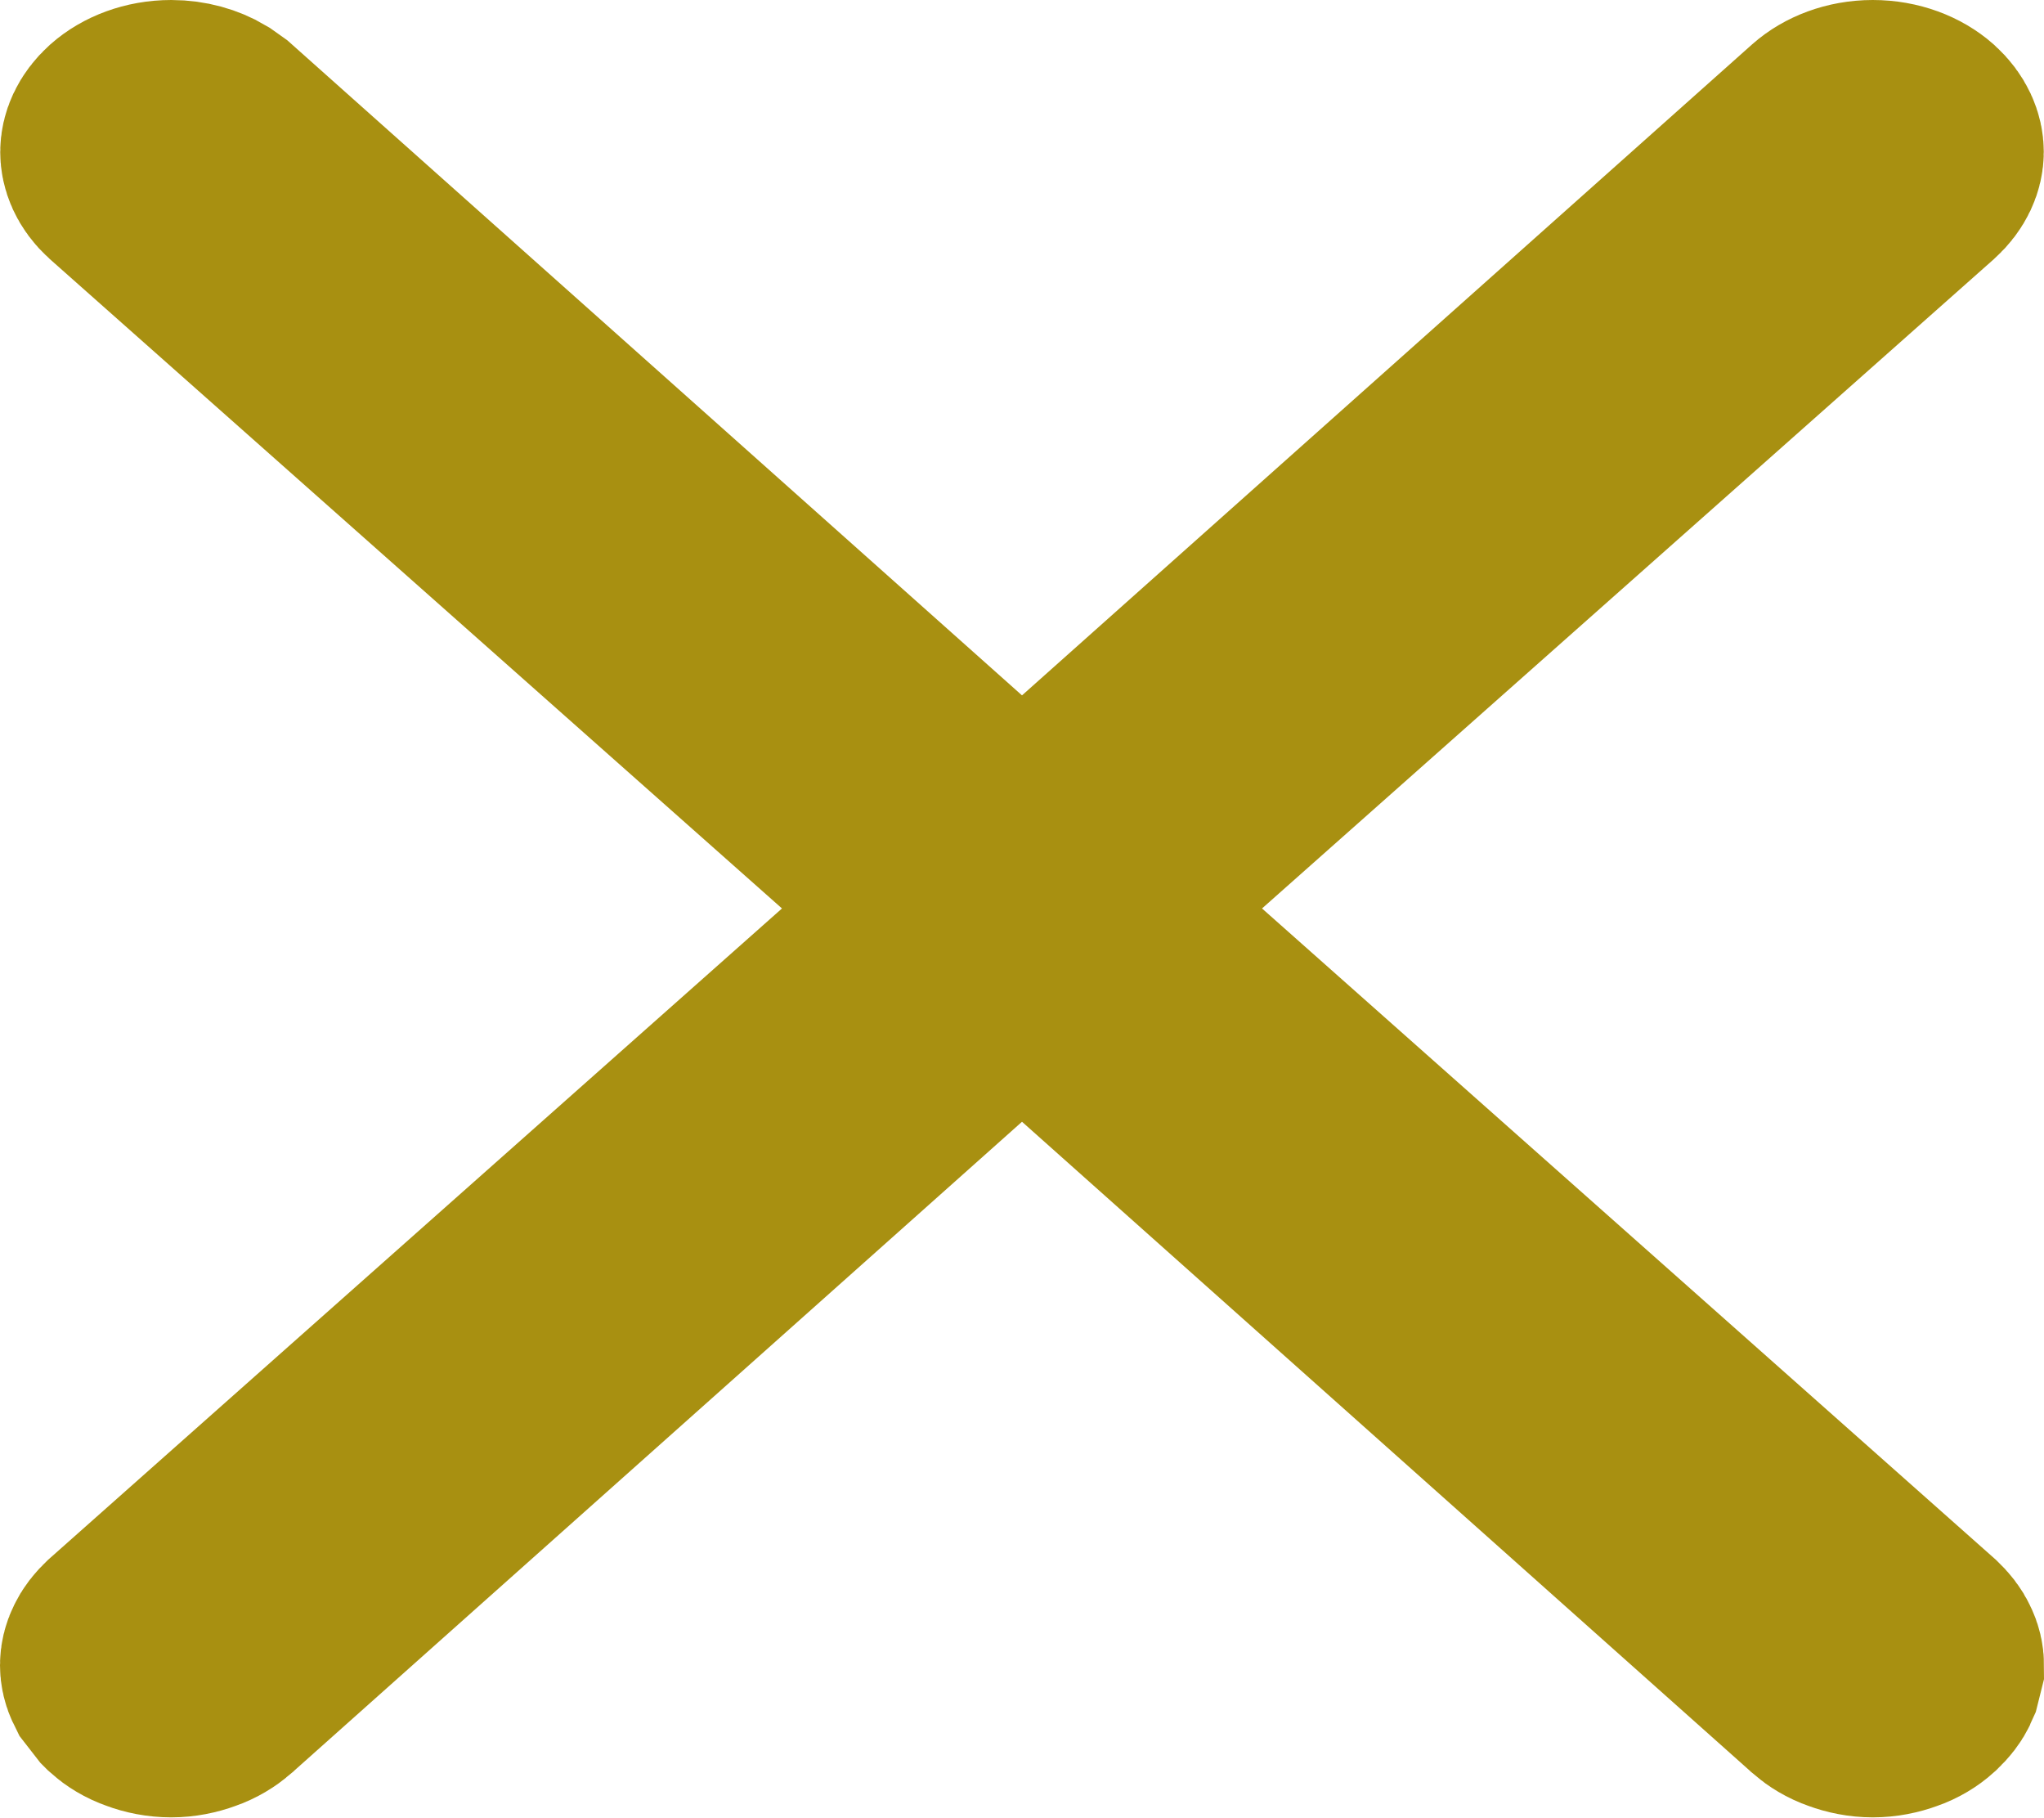
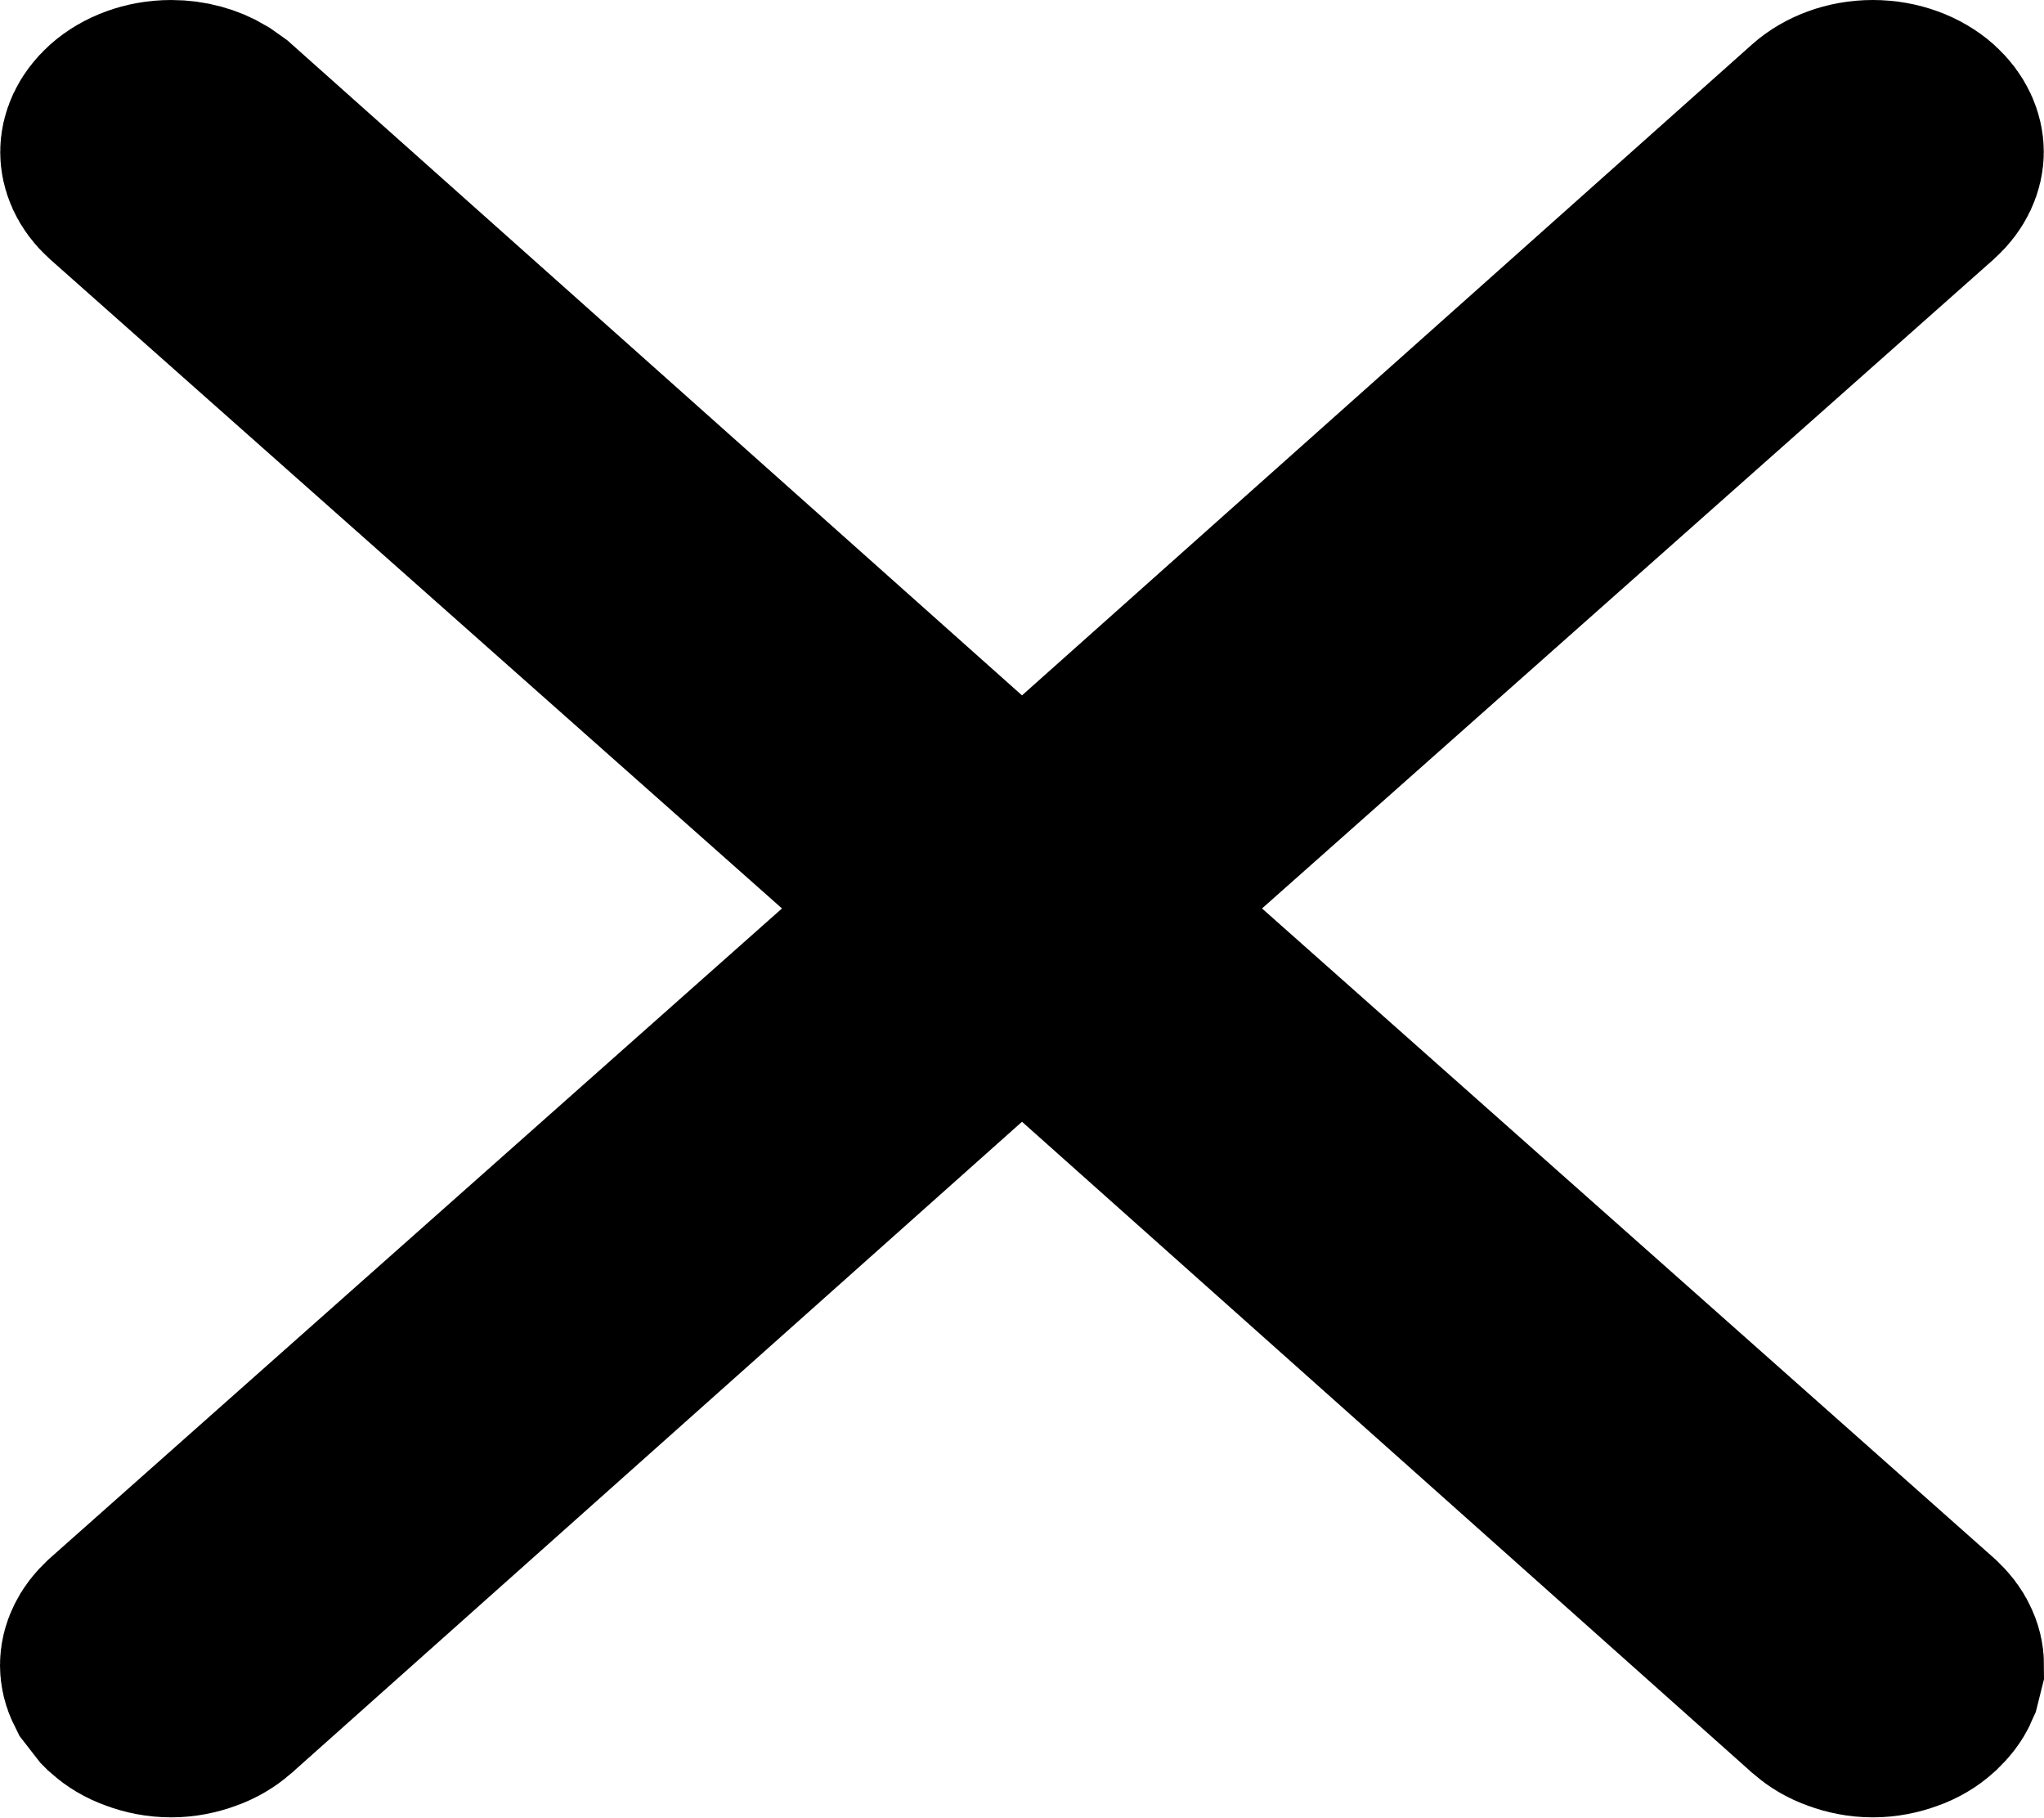
<svg xmlns="http://www.w3.org/2000/svg" width="9" height="8" viewBox="0 0 9 8" fill="none">
-   <path d="M8.246 0.5C8.331 0.5 8.402 0.53 8.446 0.569C8.488 0.607 8.499 0.644 8.499 0.669C8.499 0.693 8.488 0.73 8.446 0.768L5.225 3.625L4.803 3.999L5.225 4.373L8.446 7.231L8.447 7.232C8.468 7.251 8.482 7.27 8.489 7.286C8.497 7.302 8.5 7.317 8.5 7.33L8.489 7.374C8.482 7.39 8.468 7.409 8.447 7.428L8.444 7.431C8.424 7.449 8.396 7.467 8.361 7.479C8.326 7.492 8.287 7.5 8.246 7.5C8.206 7.5 8.167 7.492 8.132 7.479C8.097 7.467 8.069 7.449 8.048 7.431L8.047 7.43L4.833 4.565L4.5 4.269L4.167 4.565L0.953 7.43L0.952 7.431C0.931 7.449 0.903 7.467 0.868 7.479C0.833 7.492 0.794 7.5 0.754 7.5C0.713 7.5 0.673 7.492 0.639 7.479C0.604 7.467 0.576 7.449 0.556 7.431L0.553 7.428L0.511 7.374C0.503 7.358 0.5 7.343 0.5 7.33C0.5 7.317 0.503 7.302 0.511 7.286C0.518 7.27 0.532 7.251 0.553 7.232L0.554 7.231L3.775 4.373L4.197 3.999L3.775 3.625L0.553 0.768C0.511 0.73 0.501 0.693 0.501 0.669C0.501 0.644 0.512 0.607 0.554 0.569C0.598 0.53 0.669 0.5 0.754 0.5C0.817 0.5 0.873 0.517 0.915 0.542L0.953 0.569L4.167 3.434L4.5 3.729L4.833 3.434L8.047 0.569C8.091 0.53 8.162 0.5 8.246 0.5Z" fill="#2C006E" stroke="#A89011" />
+   <path d="M8.246 0.5C8.331 0.5 8.402 0.53 8.446 0.569C8.488 0.607 8.499 0.644 8.499 0.669C8.499 0.693 8.488 0.73 8.446 0.768L5.225 3.625L4.803 3.999L5.225 4.373L8.446 7.231L8.447 7.232C8.468 7.251 8.482 7.27 8.489 7.286C8.497 7.302 8.5 7.317 8.5 7.33L8.489 7.374C8.482 7.39 8.468 7.409 8.447 7.428L8.444 7.431C8.424 7.449 8.396 7.467 8.361 7.479C8.326 7.492 8.287 7.5 8.246 7.5C8.206 7.5 8.167 7.492 8.132 7.479C8.097 7.467 8.069 7.449 8.048 7.431L8.047 7.43L4.833 4.565L4.5 4.269L4.167 4.565L0.953 7.43L0.952 7.431C0.931 7.449 0.903 7.467 0.868 7.479C0.833 7.492 0.794 7.5 0.754 7.5C0.713 7.5 0.673 7.492 0.639 7.479C0.604 7.467 0.576 7.449 0.556 7.431L0.553 7.428L0.511 7.374C0.503 7.358 0.5 7.343 0.5 7.33C0.5 7.317 0.503 7.302 0.511 7.286C0.518 7.27 0.532 7.251 0.553 7.232L0.554 7.231L3.775 4.373L4.197 3.999L3.775 3.625L0.553 0.768C0.511 0.73 0.501 0.693 0.501 0.669C0.501 0.644 0.512 0.607 0.554 0.569C0.598 0.53 0.669 0.5 0.754 0.5C0.817 0.5 0.873 0.517 0.915 0.542L0.953 0.569L4.167 3.434L4.5 3.729L4.833 3.434L8.047 0.569C8.091 0.53 8.162 0.5 8.246 0.5Z" fill="#000000" stroke="#000000" />
</svg>
